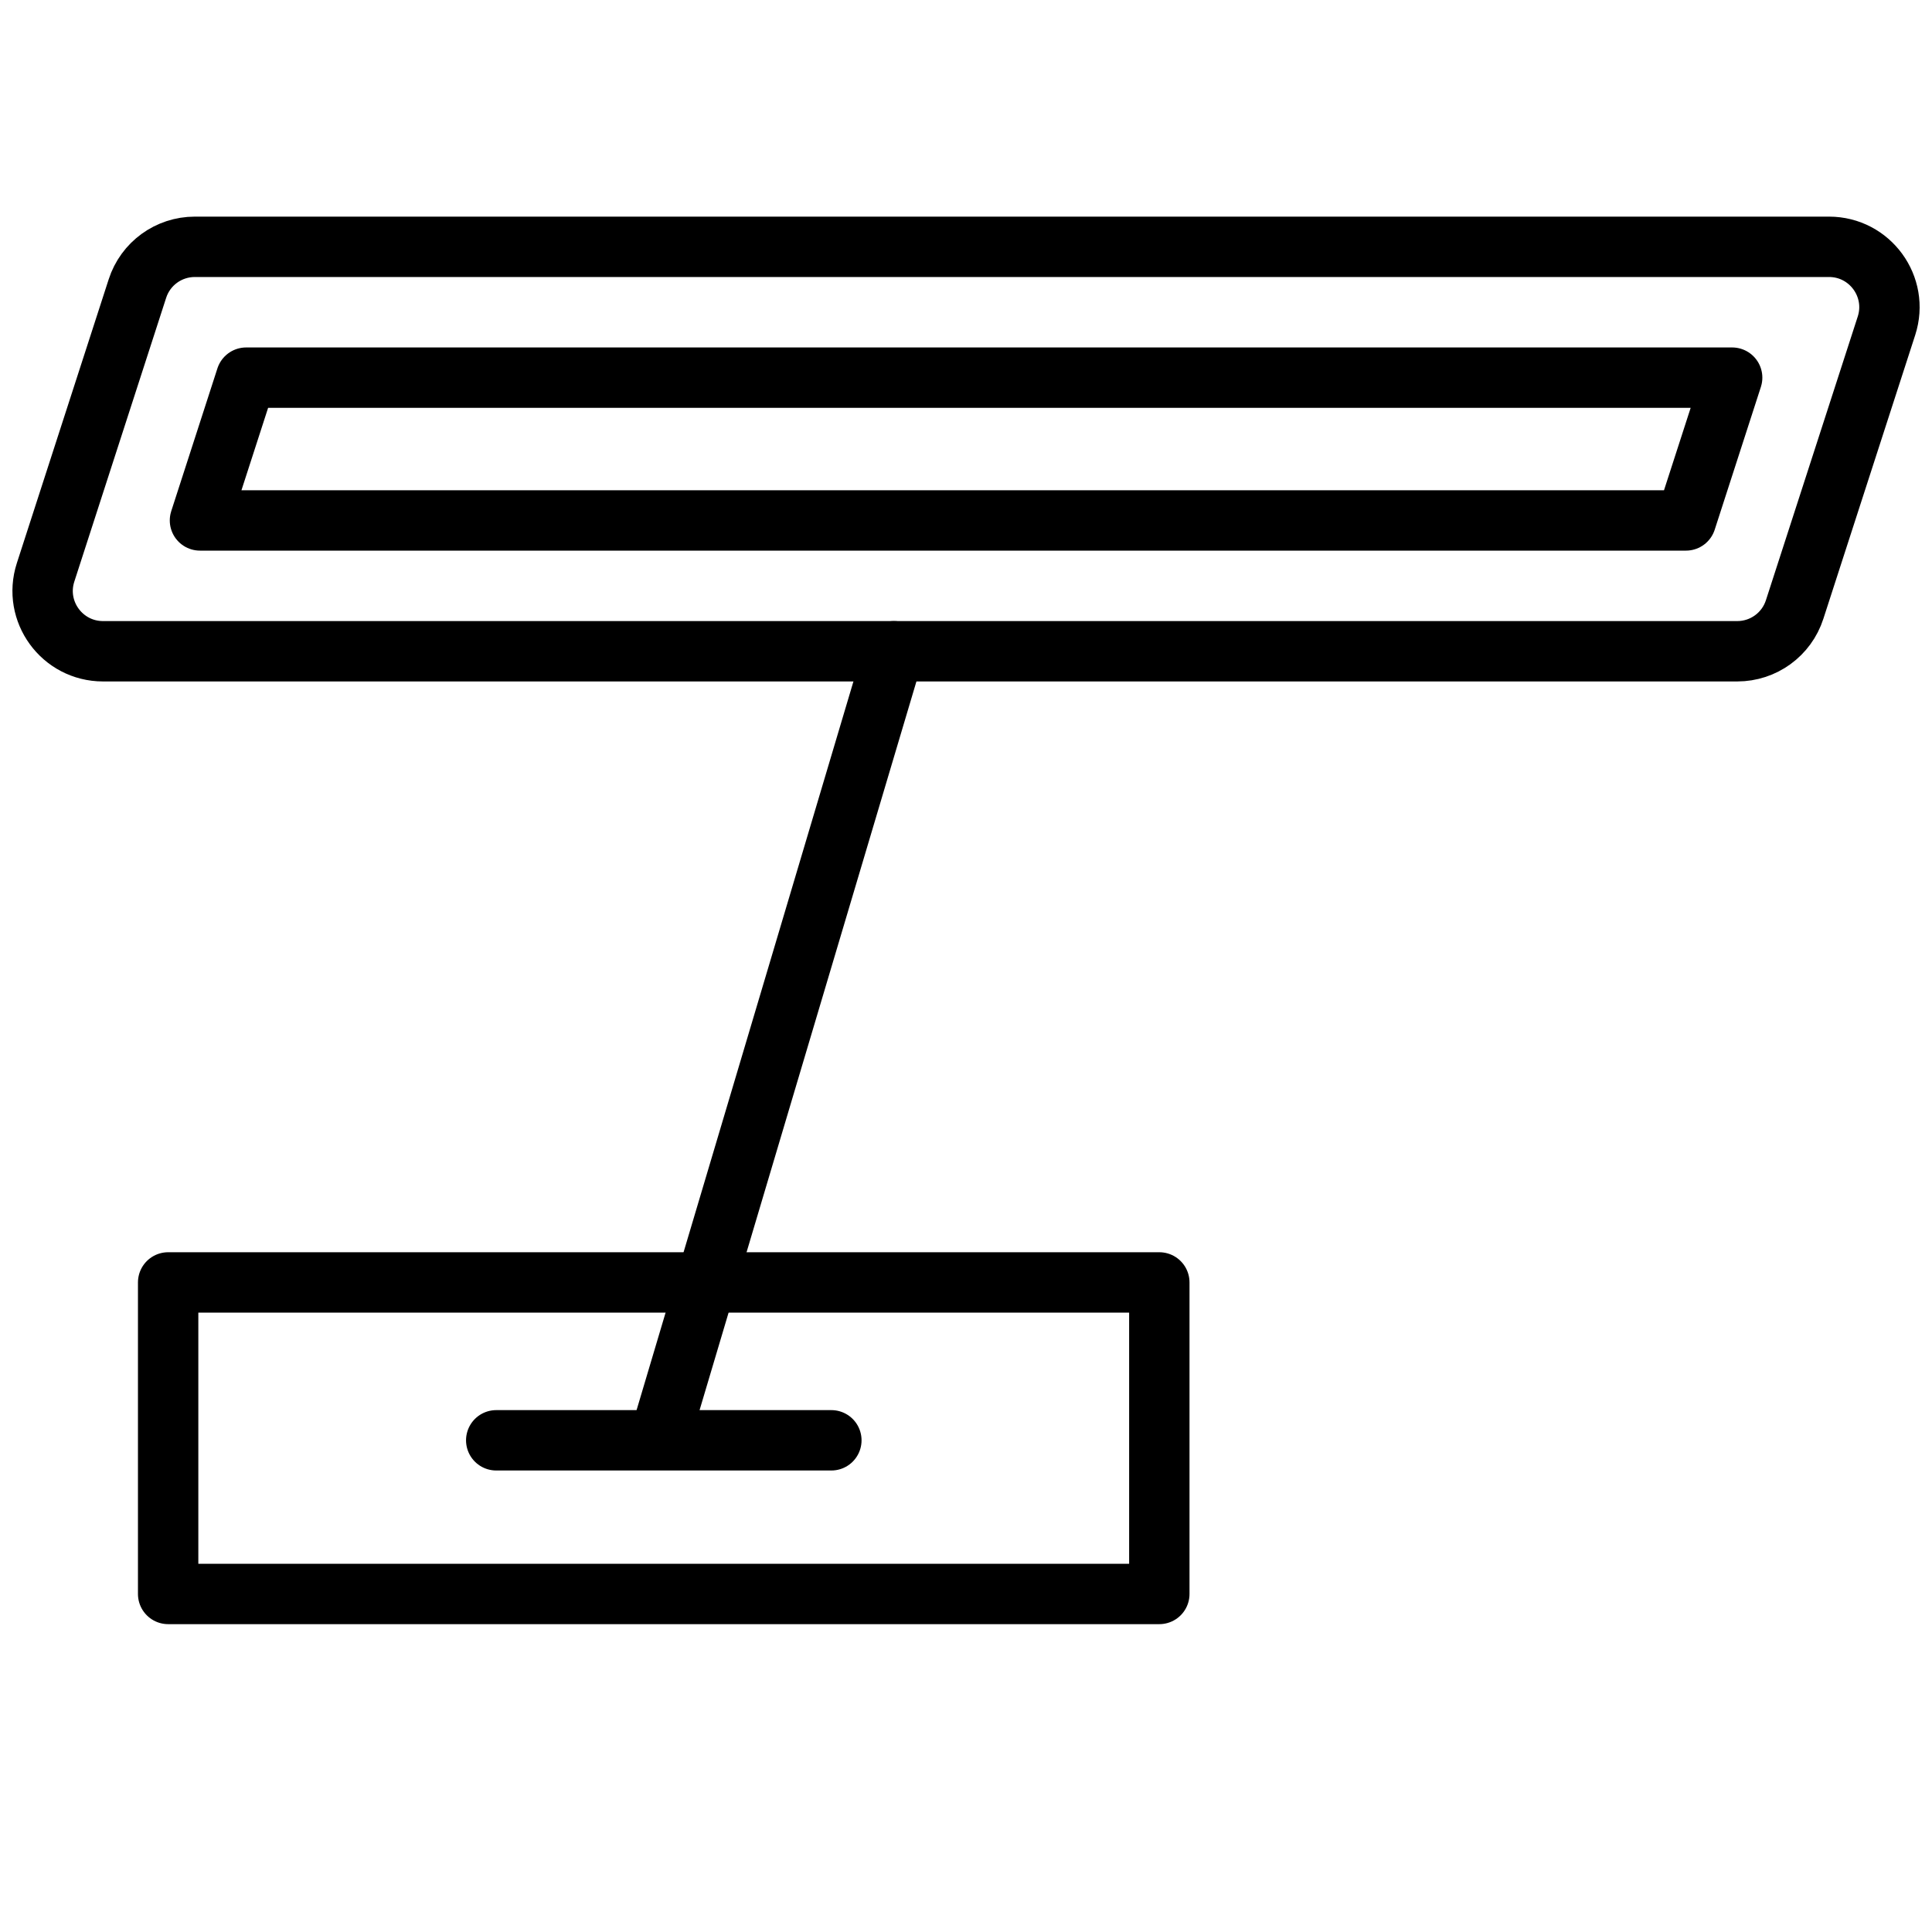
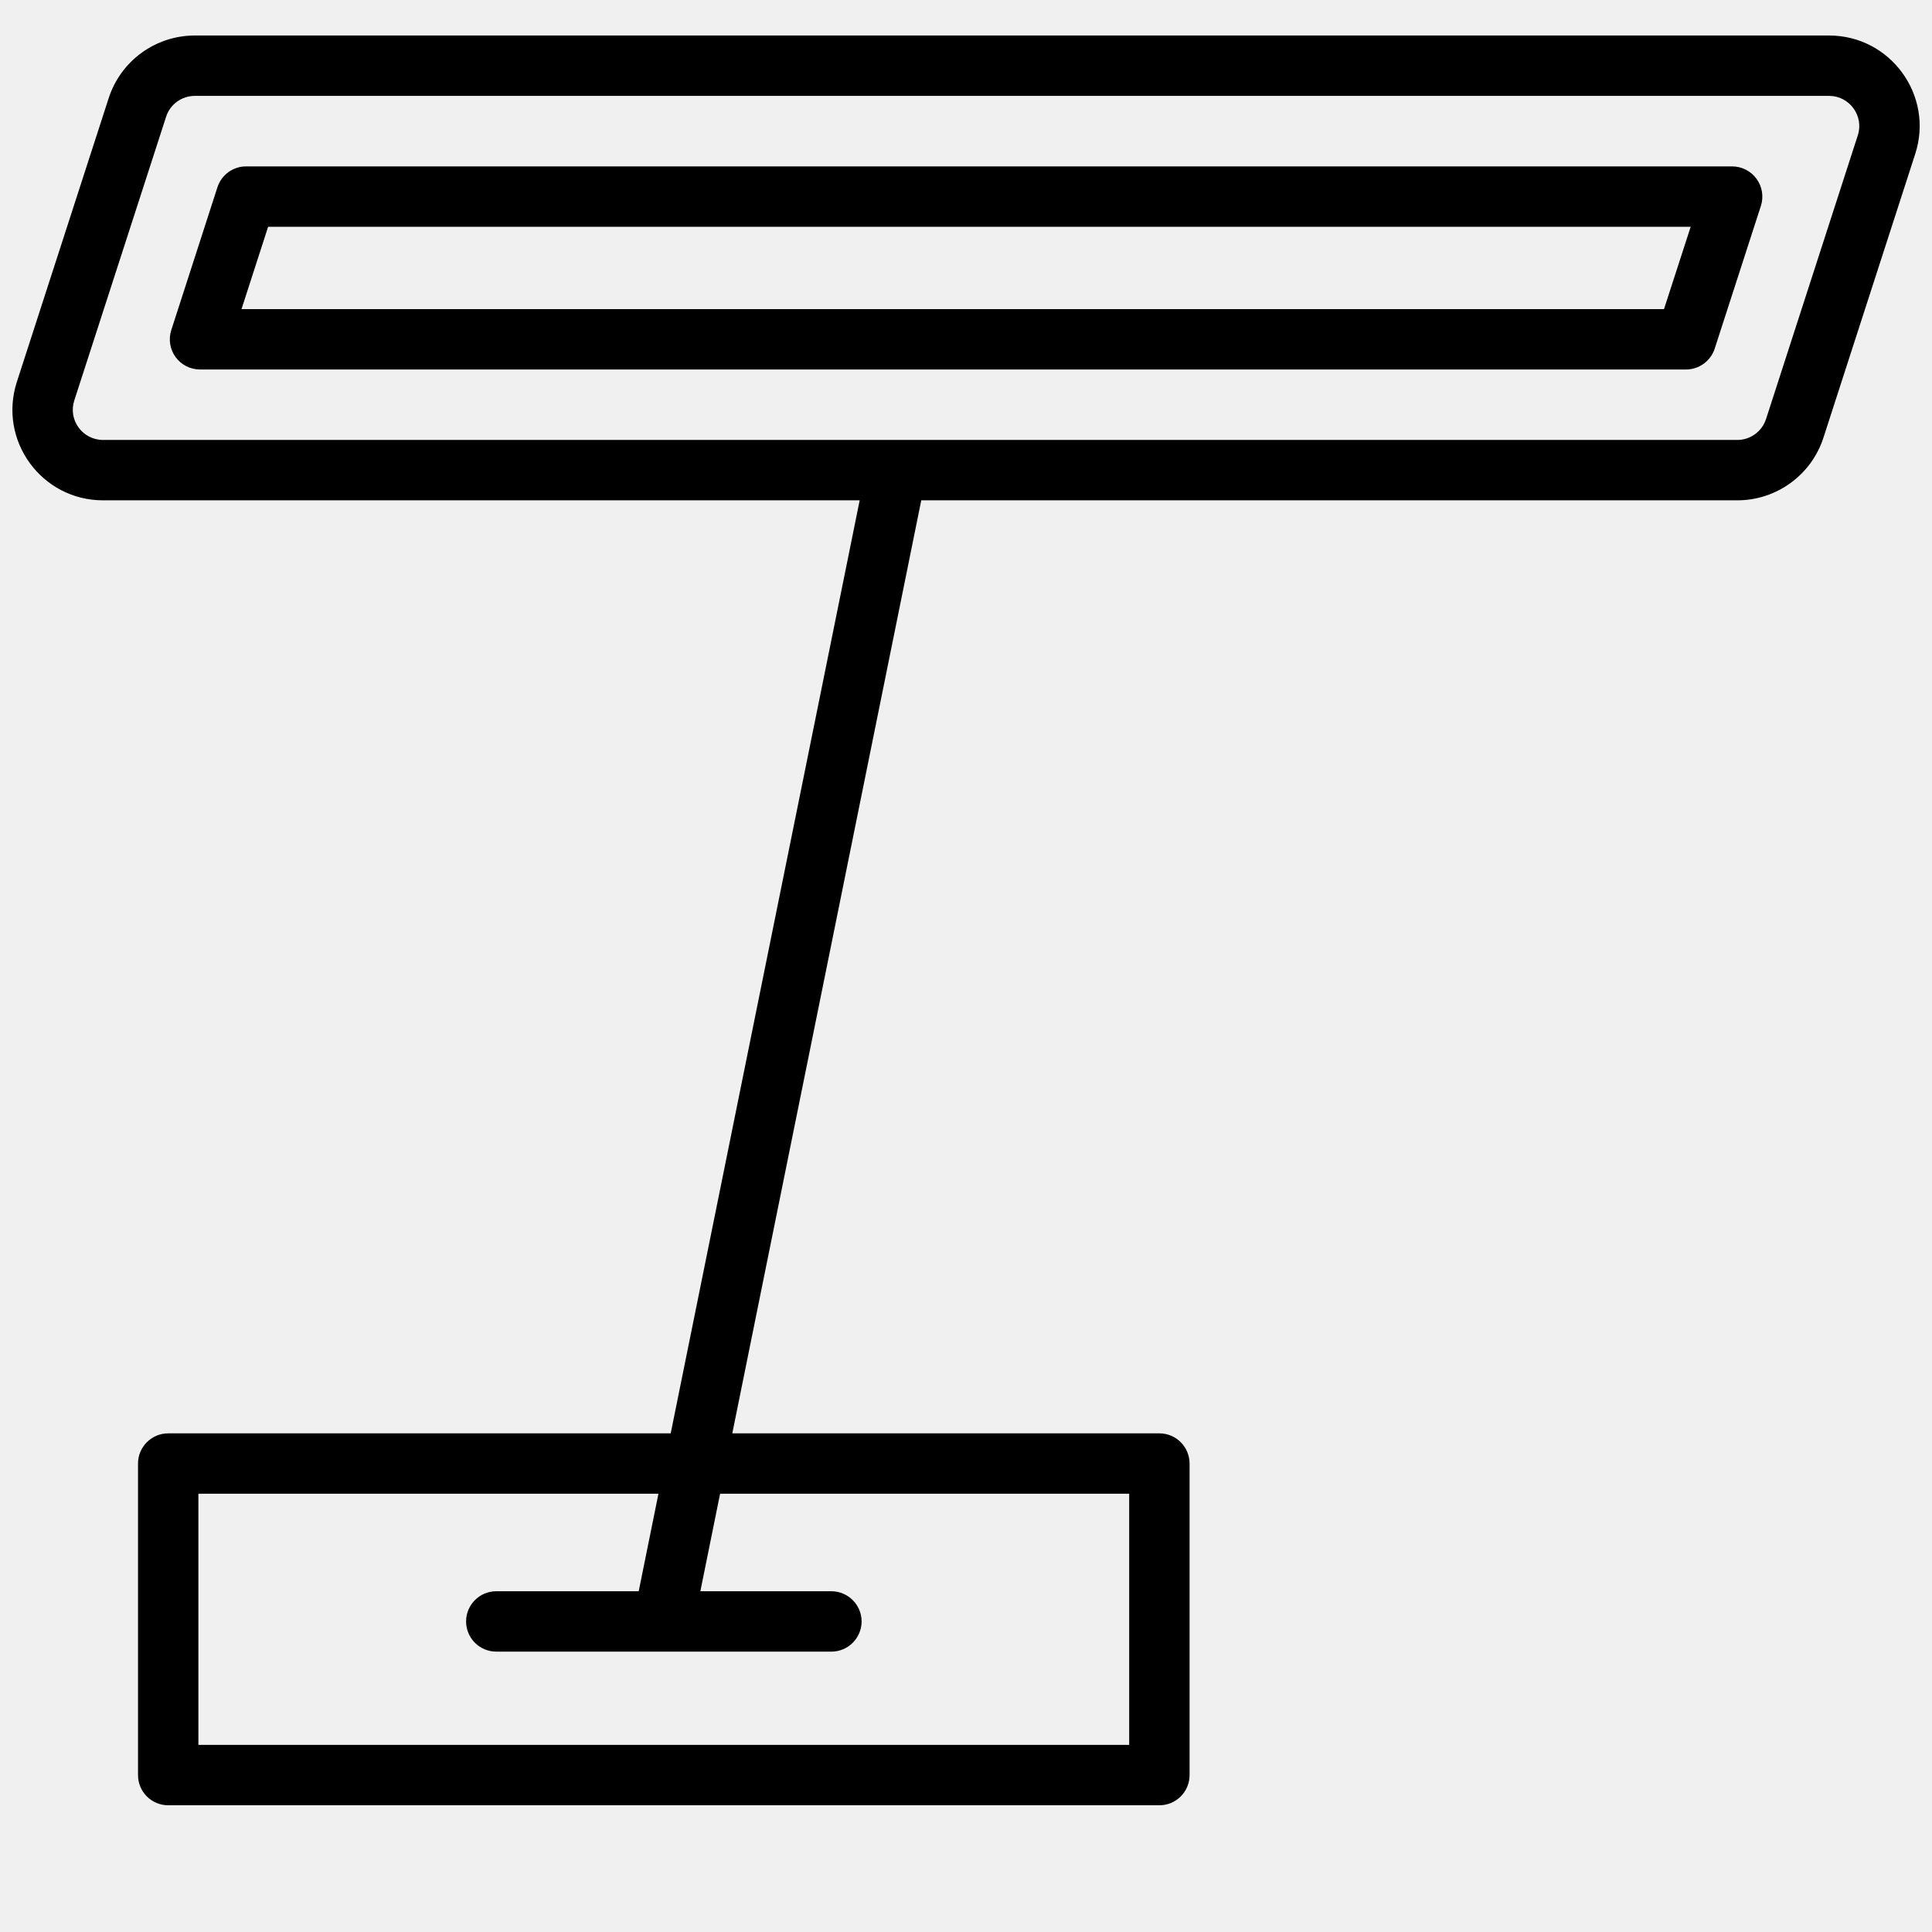
- <svg xmlns="http://www.w3.org/2000/svg" width="32" height="32" viewBox="0 0 32 32" fill="none">
-   <rect width="32" height="32" fill="white" />
-   <path d="M10.994 23.596L14.806 10.787" stroke="black" stroke-linecap="round" />
-   <rect x="2.785" y="21.241" width="16.417" height="5.16" stroke="black" stroke-linejoin="round" />
-   <path d="M2.276 4.78C2.409 4.367 2.793 4.088 3.227 4.088H30.294C30.973 4.088 31.455 4.75 31.246 5.396L29.725 10.095C29.592 10.508 29.208 10.787 28.774 10.787H1.707C1.028 10.787 0.546 10.126 0.755 9.48L2.276 4.78Z" stroke="black" stroke-linejoin="round" />
-   <path d="M28.69 6.255L27.925 8.62H3.312L4.077 6.255H28.69Z" stroke="black" stroke-linejoin="round" />
-   <line x1="8.219" y1="23.856" x2="13.77" y2="23.856" stroke="black" stroke-linecap="round" />
+ <svg xmlns="http://www.w3.org/2000/svg" viewBox="0 0 32 32" width="32" height="32" fill="none">
+   <rect id="328_podsv" width="32" height="32" x="0" y="0" />
+   <path id="Icon" d="M31.722 2.55C32.036 1.581 31.312 0.588 30.295 0.588L3.228 0.588C2.576 0.588 2 1.007 1.8 1.626L0.279 6.326C-0.034 7.295 0.688 8.287 1.707 8.287L14.239 8.287L11.109 23.741L2.786 23.741C2.51 23.741 2.286 23.965 2.286 24.241L2.286 29.401C2.286 29.677 2.51 29.901 2.786 29.901L19.203 29.901C19.479 29.901 19.703 29.677 19.703 29.401L19.703 24.241C19.703 23.965 19.479 23.741 19.203 23.741L12.129 23.741L15.259 8.287L28.775 8.287C29.424 8.287 30.002 7.868 30.202 7.249L31.722 2.55ZM2.751 1.934C2.817 1.727 3.011 1.588 3.228 1.588L30.295 1.588C30.633 1.588 30.876 1.919 30.771 2.242L29.251 6.941C29.183 7.148 28.991 7.287 28.775 7.287L1.707 7.287C1.367 7.287 1.126 6.957 1.23 6.634L2.751 1.934ZM28.69 2.756C28.849 2.756 29 2.833 29.094 2.962C29.188 3.091 29.215 3.258 29.166 3.41L28.401 5.774C28.334 5.98 28.141 6.12 27.925 6.12L3.313 6.12C3.152 6.12 3.002 6.043 2.908 5.914C2.814 5.785 2.788 5.619 2.837 5.467L3.601 3.103C3.667 2.896 3.859 2.756 4.076 2.756L28.69 2.756ZM4 5.12L27.561 5.12L28.003 3.756L4.441 3.756L4 5.12ZM18.703 28.901L3.286 28.901L3.286 24.741L10.906 24.741L10.579 26.356L8.22 26.356C7.944 26.356 7.72 26.58 7.72 26.856C7.72 27.133 7.944 27.356 8.22 27.356L13.771 27.356C14.046 27.356 14.27 27.132 14.271 26.856C14.271 26.581 14.046 26.357 13.771 26.356L11.6 26.356L11.927 24.741L18.703 24.741L18.703 28.901Z" fill="rgb(0,0,0)" fill-rule="evenodd" />
</svg>
